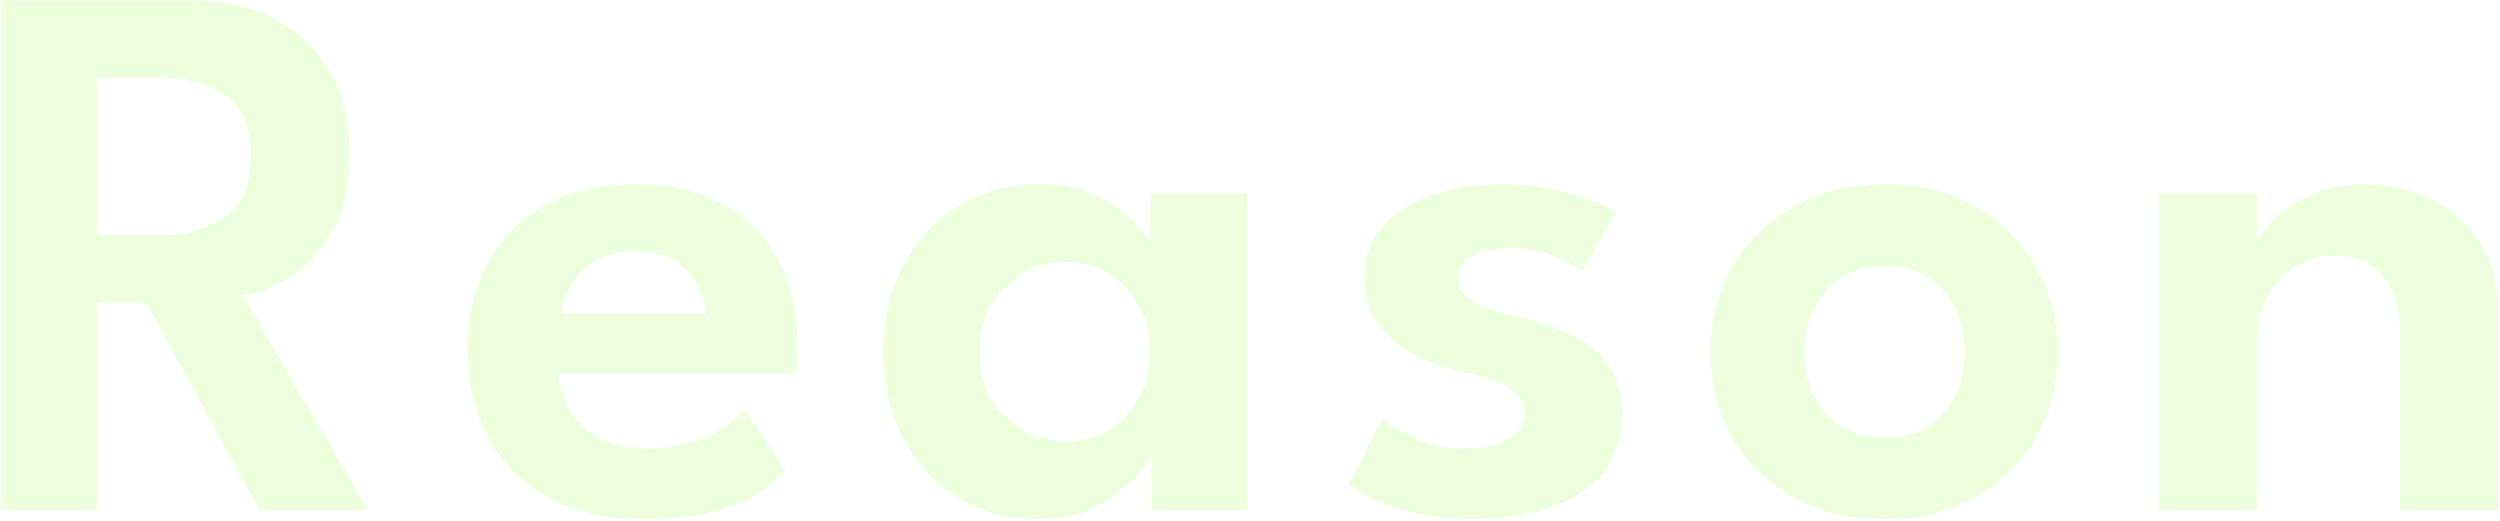
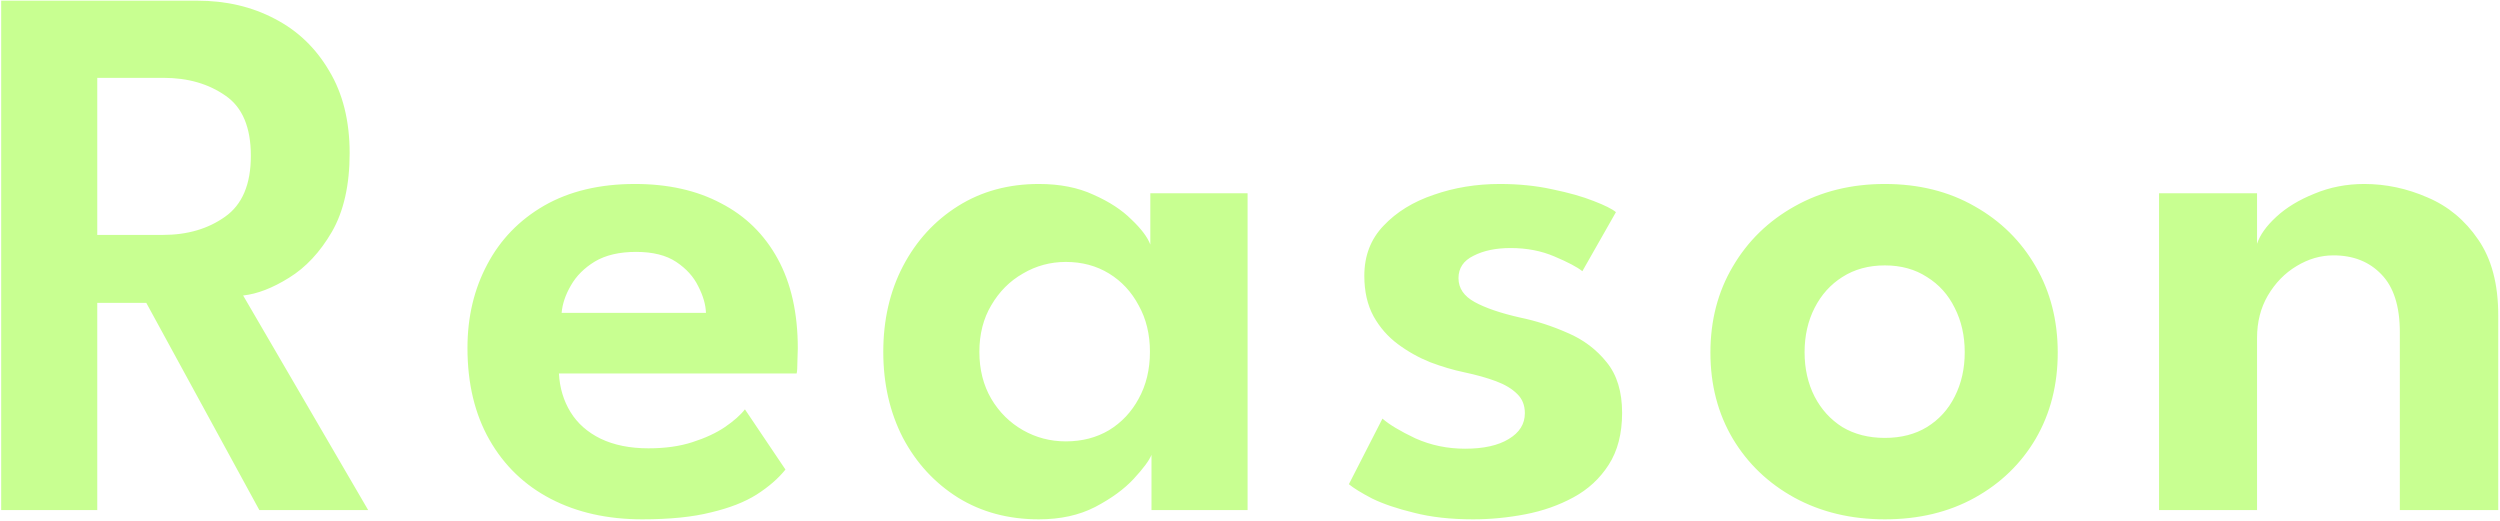
<svg xmlns="http://www.w3.org/2000/svg" width="745" height="155" viewBox="0 0 745 155" fill="none">
-   <path d="M0.35 0.2H58.77C67.357 0.2 75.062 2.002 81.885 5.605C88.708 9.132 94.113 14.307 98.1 21.13C102.163 27.877 104.195 36.042 104.195 45.625C104.195 55.132 102.432 62.952 98.905 69.085C95.378 75.142 91.123 79.703 86.14 82.77C81.233 85.837 76.672 87.6 72.455 88.06L109.715 152H77.285L43.59 90.245H28.985V152H0.35V0.2ZM28.985 70.005H48.535C55.818 70.005 61.99 68.203 67.05 64.6C72.187 60.997 74.755 54.94 74.755 46.43C74.755 37.92 72.225 31.94 67.165 28.49C62.105 24.963 55.972 23.2 48.765 23.2H28.985V70.005ZM166.559 111.29C166.789 115.583 167.939 119.417 170.009 122.79C172.079 126.163 175.069 128.808 178.979 130.725C182.966 132.642 187.719 133.6 193.239 133.6C198.222 133.6 202.592 132.987 206.349 131.76C210.182 130.533 213.402 129.038 216.009 127.275C218.692 125.435 220.686 123.672 221.989 121.985L234.064 139.925C231.917 142.608 229.042 145.1 225.439 147.4C221.912 149.623 217.389 151.387 211.869 152.69C206.426 154.07 199.602 154.76 191.399 154.76C181.049 154.76 171.964 152.728 164.144 148.665C156.324 144.602 150.229 138.737 145.859 131.07C141.489 123.403 139.304 114.28 139.304 103.7C139.304 94.5 141.259 86.22 145.169 78.86C149.079 71.423 154.752 65.558 162.189 61.265C169.702 56.972 178.711 54.825 189.214 54.825C199.104 54.825 207.652 56.742 214.859 60.575C222.142 64.332 227.777 69.852 231.764 77.135C235.751 84.418 237.744 93.312 237.744 103.815C237.744 104.428 237.706 105.693 237.629 107.61C237.629 109.45 237.552 110.677 237.399 111.29H166.559ZM210.374 93.235C210.297 90.782 209.531 88.137 208.074 85.3C206.694 82.463 204.509 80.048 201.519 78.055C198.529 76.062 194.542 75.065 189.559 75.065C184.576 75.065 180.474 76.023 177.254 77.94C174.111 79.857 171.734 82.233 170.124 85.07C168.514 87.83 167.594 90.552 167.364 93.235H210.374ZM343.143 152V135.555C342.453 137.242 340.69 139.618 337.853 142.685C335.017 145.752 331.183 148.55 326.353 151.08C321.6 153.533 316.003 154.76 309.563 154.76C300.517 154.76 292.505 152.613 285.528 148.32C278.552 143.95 273.07 138.008 269.083 130.495C265.173 122.905 263.218 114.357 263.218 104.85C263.218 95.343 265.173 86.833 269.083 79.32C273.07 71.73 278.552 65.75 285.528 61.38C292.505 57.01 300.517 54.825 309.563 54.825C315.85 54.825 321.293 55.898 325.893 58.045C330.57 60.115 334.327 62.568 337.163 65.405C340.077 68.165 341.955 70.657 342.798 72.88V57.585H371.778V152H343.143ZM291.853 104.85C291.853 110.14 293.042 114.817 295.418 118.88C297.795 122.867 300.938 125.972 304.848 128.195C308.758 130.418 313.013 131.53 317.613 131.53C322.443 131.53 326.737 130.418 330.493 128.195C334.25 125.895 337.202 122.752 339.348 118.765C341.572 114.702 342.683 110.063 342.683 104.85C342.683 99.637 341.572 95.037 339.348 91.05C337.202 86.987 334.25 83.805 330.493 81.505C326.737 79.205 322.443 78.055 317.613 78.055C313.013 78.055 308.758 79.205 304.848 81.505C300.938 83.728 297.795 86.872 295.418 90.935C293.042 94.922 291.853 99.56 291.853 104.85ZM446.933 54.825C452.606 54.825 457.858 55.362 462.688 56.435C467.518 57.432 471.581 58.582 474.878 59.885C478.251 61.188 480.474 62.3 481.548 63.22L471.543 80.815C470.009 79.588 467.249 78.132 463.263 76.445C459.353 74.758 454.983 73.915 450.153 73.915C445.783 73.915 442.103 74.682 439.113 76.215C436.123 77.672 434.628 79.895 434.628 82.885C434.628 85.875 436.238 88.252 439.458 90.015C442.678 91.778 447.163 93.312 452.913 94.615C457.743 95.612 462.496 97.145 467.173 99.215C471.849 101.208 475.721 104.122 478.788 107.955C481.854 111.712 483.388 116.733 483.388 123.02C483.388 129.23 482.046 134.405 479.363 138.545C476.756 142.608 473.268 145.828 468.898 148.205C464.528 150.582 459.736 152.268 454.523 153.265C449.309 154.262 444.134 154.76 438.998 154.76C432.328 154.76 426.463 154.108 421.403 152.805C416.343 151.578 412.164 150.16 408.868 148.55C405.648 146.863 403.348 145.445 401.968 144.295L411.973 124.745C413.966 126.508 417.224 128.463 421.748 130.61C426.348 132.68 431.293 133.715 436.583 133.715C442.103 133.715 446.434 132.757 449.578 130.84C452.798 128.923 454.408 126.355 454.408 123.135C454.408 120.758 453.641 118.842 452.108 117.385C450.574 115.852 448.466 114.587 445.783 113.59C443.099 112.593 439.956 111.712 436.353 110.945C433.056 110.255 429.683 109.258 426.233 107.955C422.783 106.575 419.563 104.773 416.573 102.55C413.583 100.327 411.168 97.567 409.328 94.27C407.488 90.897 406.568 86.872 406.568 82.195C406.568 76.215 408.484 71.232 412.318 67.245C416.151 63.182 421.134 60.115 427.268 58.045C433.401 55.898 439.956 54.825 446.933 54.825ZM561.685 154.76C551.641 154.76 542.671 152.613 534.775 148.32C526.955 144.027 520.821 138.162 516.375 130.725C511.928 123.212 509.705 114.663 509.705 105.08C509.705 95.497 511.928 86.948 516.375 79.435C520.821 71.845 526.955 65.865 534.775 61.495C542.671 57.048 551.641 54.825 561.685 54.825C571.805 54.825 580.736 57.048 588.48 61.495C596.223 65.865 602.28 71.845 606.65 79.435C611.02 86.948 613.205 95.497 613.205 105.08C613.205 114.663 611.02 123.212 606.65 130.725C602.28 138.162 596.223 144.027 588.48 148.32C580.736 152.613 571.805 154.76 561.685 154.76ZM561.685 130.495C566.515 130.495 570.693 129.422 574.22 127.275C577.823 125.052 580.583 122.023 582.5 118.19C584.493 114.28 585.49 109.872 585.49 104.965C585.49 100.058 584.493 95.65 582.5 91.74C580.583 87.83 577.823 84.763 574.22 82.54C570.693 80.24 566.515 79.09 561.685 79.09C556.855 79.09 552.638 80.24 549.035 82.54C545.508 84.763 542.748 87.83 540.755 91.74C538.761 95.65 537.765 100.058 537.765 104.965C537.765 109.872 538.761 114.28 540.755 118.19C542.748 122.023 545.508 125.052 549.035 127.275C552.638 129.422 556.855 130.495 561.685 130.495ZM704.57 54.825C711.01 54.825 717.297 56.167 723.43 58.85C729.564 61.457 734.585 65.635 738.495 71.385C742.482 77.135 744.475 84.648 744.475 93.925V152H715.15V98.985C715.15 91.242 713.31 85.492 709.63 81.735C706.027 77.978 701.274 76.1 695.37 76.1C691.537 76.1 687.857 77.173 684.33 79.32C680.88 81.39 678.044 84.303 675.82 88.06C673.674 91.74 672.6 95.957 672.6 100.71V152H643.39V57.585H672.6V72.65C673.444 70.043 675.36 67.36 678.35 64.6C681.34 61.84 685.135 59.54 689.735 57.7C694.335 55.783 699.28 54.825 704.57 54.825Z" fill="#92FF25" fill-opacity="0.15" />
+   <path d="M0.35 0.2H58.77C67.357 0.2 75.062 2.002 81.885 5.605C88.708 9.132 94.113 14.307 98.1 21.13C102.163 27.877 104.195 36.042 104.195 45.625C104.195 55.132 102.432 62.952 98.905 69.085C95.378 75.142 91.123 79.703 86.14 82.77C81.233 85.837 76.672 87.6 72.455 88.06L109.715 152H77.285L43.59 90.245H28.985V152H0.35V0.2ZM28.985 70.005H48.535C55.818 70.005 61.99 68.203 67.05 64.6C72.187 60.997 74.755 54.94 74.755 46.43C74.755 37.92 72.225 31.94 67.165 28.49C62.105 24.963 55.972 23.2 48.765 23.2H28.985V70.005ZM166.559 111.29C166.789 115.583 167.939 119.417 170.009 122.79C172.079 126.163 175.069 128.808 178.979 130.725C182.966 132.642 187.719 133.6 193.239 133.6C198.222 133.6 202.592 132.987 206.349 131.76C210.182 130.533 213.402 129.038 216.009 127.275C218.692 125.435 220.686 123.672 221.989 121.985L234.064 139.925C231.917 142.608 229.042 145.1 225.439 147.4C221.912 149.623 217.389 151.387 211.869 152.69C206.426 154.07 199.602 154.76 191.399 154.76C181.049 154.76 171.964 152.728 164.144 148.665C156.324 144.602 150.229 138.737 145.859 131.07C141.489 123.403 139.304 114.28 139.304 103.7C139.304 94.5 141.259 86.22 145.169 78.86C149.079 71.423 154.752 65.558 162.189 61.265C169.702 56.972 178.711 54.825 189.214 54.825C199.104 54.825 207.652 56.742 214.859 60.575C222.142 64.332 227.777 69.852 231.764 77.135C235.751 84.418 237.744 93.312 237.744 103.815C237.744 104.428 237.706 105.693 237.629 107.61C237.629 109.45 237.552 110.677 237.399 111.29H166.559ZM210.374 93.235C210.297 90.782 209.531 88.137 208.074 85.3C206.694 82.463 204.509 80.048 201.519 78.055C198.529 76.062 194.542 75.065 189.559 75.065C184.576 75.065 180.474 76.023 177.254 77.94C174.111 79.857 171.734 82.233 170.124 85.07C168.514 87.83 167.594 90.552 167.364 93.235H210.374ZM343.143 152V135.555C342.453 137.242 340.69 139.618 337.853 142.685C335.017 145.752 331.183 148.55 326.353 151.08C321.6 153.533 316.003 154.76 309.563 154.76C300.517 154.76 292.505 152.613 285.528 148.32C278.552 143.95 273.07 138.008 269.083 130.495C265.173 122.905 263.218 114.357 263.218 104.85C263.218 95.343 265.173 86.833 269.083 79.32C273.07 71.73 278.552 65.75 285.528 61.38C292.505 57.01 300.517 54.825 309.563 54.825C315.85 54.825 321.293 55.898 325.893 58.045C330.57 60.115 334.327 62.568 337.163 65.405C340.077 68.165 341.955 70.657 342.798 72.88V57.585H371.778V152H343.143ZM291.853 104.85C291.853 110.14 293.042 114.817 295.418 118.88C297.795 122.867 300.938 125.972 304.848 128.195C308.758 130.418 313.013 131.53 317.613 131.53C322.443 131.53 326.737 130.418 330.493 128.195C334.25 125.895 337.202 122.752 339.348 118.765C341.572 114.702 342.683 110.063 342.683 104.85C342.683 99.637 341.572 95.037 339.348 91.05C337.202 86.987 334.25 83.805 330.493 81.505C326.737 79.205 322.443 78.055 317.613 78.055C313.013 78.055 308.758 79.205 304.848 81.505C300.938 83.728 297.795 86.872 295.418 90.935C293.042 94.922 291.853 99.56 291.853 104.85ZM446.933 54.825C452.606 54.825 457.858 55.362 462.688 56.435C467.518 57.432 471.581 58.582 474.878 59.885C478.251 61.188 480.474 62.3 481.548 63.22L471.543 80.815C470.009 79.588 467.249 78.132 463.263 76.445C459.353 74.758 454.983 73.915 450.153 73.915C445.783 73.915 442.103 74.682 439.113 76.215C436.123 77.672 434.628 79.895 434.628 82.885C434.628 85.875 436.238 88.252 439.458 90.015C442.678 91.778 447.163 93.312 452.913 94.615C457.743 95.612 462.496 97.145 467.173 99.215C471.849 101.208 475.721 104.122 478.788 107.955C481.854 111.712 483.388 116.733 483.388 123.02C483.388 129.23 482.046 134.405 479.363 138.545C476.756 142.608 473.268 145.828 468.898 148.205C464.528 150.582 459.736 152.268 454.523 153.265C449.309 154.262 444.134 154.76 438.998 154.76C432.328 154.76 426.463 154.108 421.403 152.805C416.343 151.578 412.164 150.16 408.868 148.55C405.648 146.863 403.348 145.445 401.968 144.295L411.973 124.745C413.966 126.508 417.224 128.463 421.748 130.61C426.348 132.68 431.293 133.715 436.583 133.715C442.103 133.715 446.434 132.757 449.578 130.84C452.798 128.923 454.408 126.355 454.408 123.135C454.408 120.758 453.641 118.842 452.108 117.385C450.574 115.852 448.466 114.587 445.783 113.59C443.099 112.593 439.956 111.712 436.353 110.945C433.056 110.255 429.683 109.258 426.233 107.955C422.783 106.575 419.563 104.773 416.573 102.55C413.583 100.327 411.168 97.567 409.328 94.27C407.488 90.897 406.568 86.872 406.568 82.195C406.568 76.215 408.484 71.232 412.318 67.245C416.151 63.182 421.134 60.115 427.268 58.045C433.401 55.898 439.956 54.825 446.933 54.825ZM561.685 154.76C551.641 154.76 542.671 152.613 534.775 148.32C526.955 144.027 520.821 138.162 516.375 130.725C511.928 123.212 509.705 114.663 509.705 105.08C509.705 95.497 511.928 86.948 516.375 79.435C520.821 71.845 526.955 65.865 534.775 61.495C542.671 57.048 551.641 54.825 561.685 54.825C571.805 54.825 580.736 57.048 588.48 61.495C596.223 65.865 602.28 71.845 606.65 79.435C611.02 86.948 613.205 95.497 613.205 105.08C613.205 114.663 611.02 123.212 606.65 130.725C602.28 138.162 596.223 144.027 588.48 148.32C580.736 152.613 571.805 154.76 561.685 154.76ZM561.685 130.495C566.515 130.495 570.693 129.422 574.22 127.275C577.823 125.052 580.583 122.023 582.5 118.19C584.493 114.28 585.49 109.872 585.49 104.965C585.49 100.058 584.493 95.65 582.5 91.74C580.583 87.83 577.823 84.763 574.22 82.54C570.693 80.24 566.515 79.09 561.685 79.09C556.855 79.09 552.638 80.24 549.035 82.54C545.508 84.763 542.748 87.83 540.755 91.74C538.761 95.65 537.765 100.058 537.765 104.965C537.765 109.872 538.761 114.28 540.755 118.19C542.748 122.023 545.508 125.052 549.035 127.275C552.638 129.422 556.855 130.495 561.685 130.495ZM704.57 54.825C711.01 54.825 717.297 56.167 723.43 58.85C729.564 61.457 734.585 65.635 738.495 71.385C742.482 77.135 744.475 84.648 744.475 93.925V152H715.15V98.985C715.15 91.242 713.31 85.492 709.63 81.735C706.027 77.978 701.274 76.1 695.37 76.1C691.537 76.1 687.857 77.173 684.33 79.32C680.88 81.39 678.044 84.303 675.82 88.06C673.674 91.74 672.6 95.957 672.6 100.71V152H643.39V57.585H672.6V72.65C673.444 70.043 675.36 67.36 678.35 64.6C681.34 61.84 685.135 59.54 689.735 57.7C694.335 55.783 699.28 54.825 704.57 54.825Z" fill="#92FF25" fill-opacity="0.5" />
</svg>
